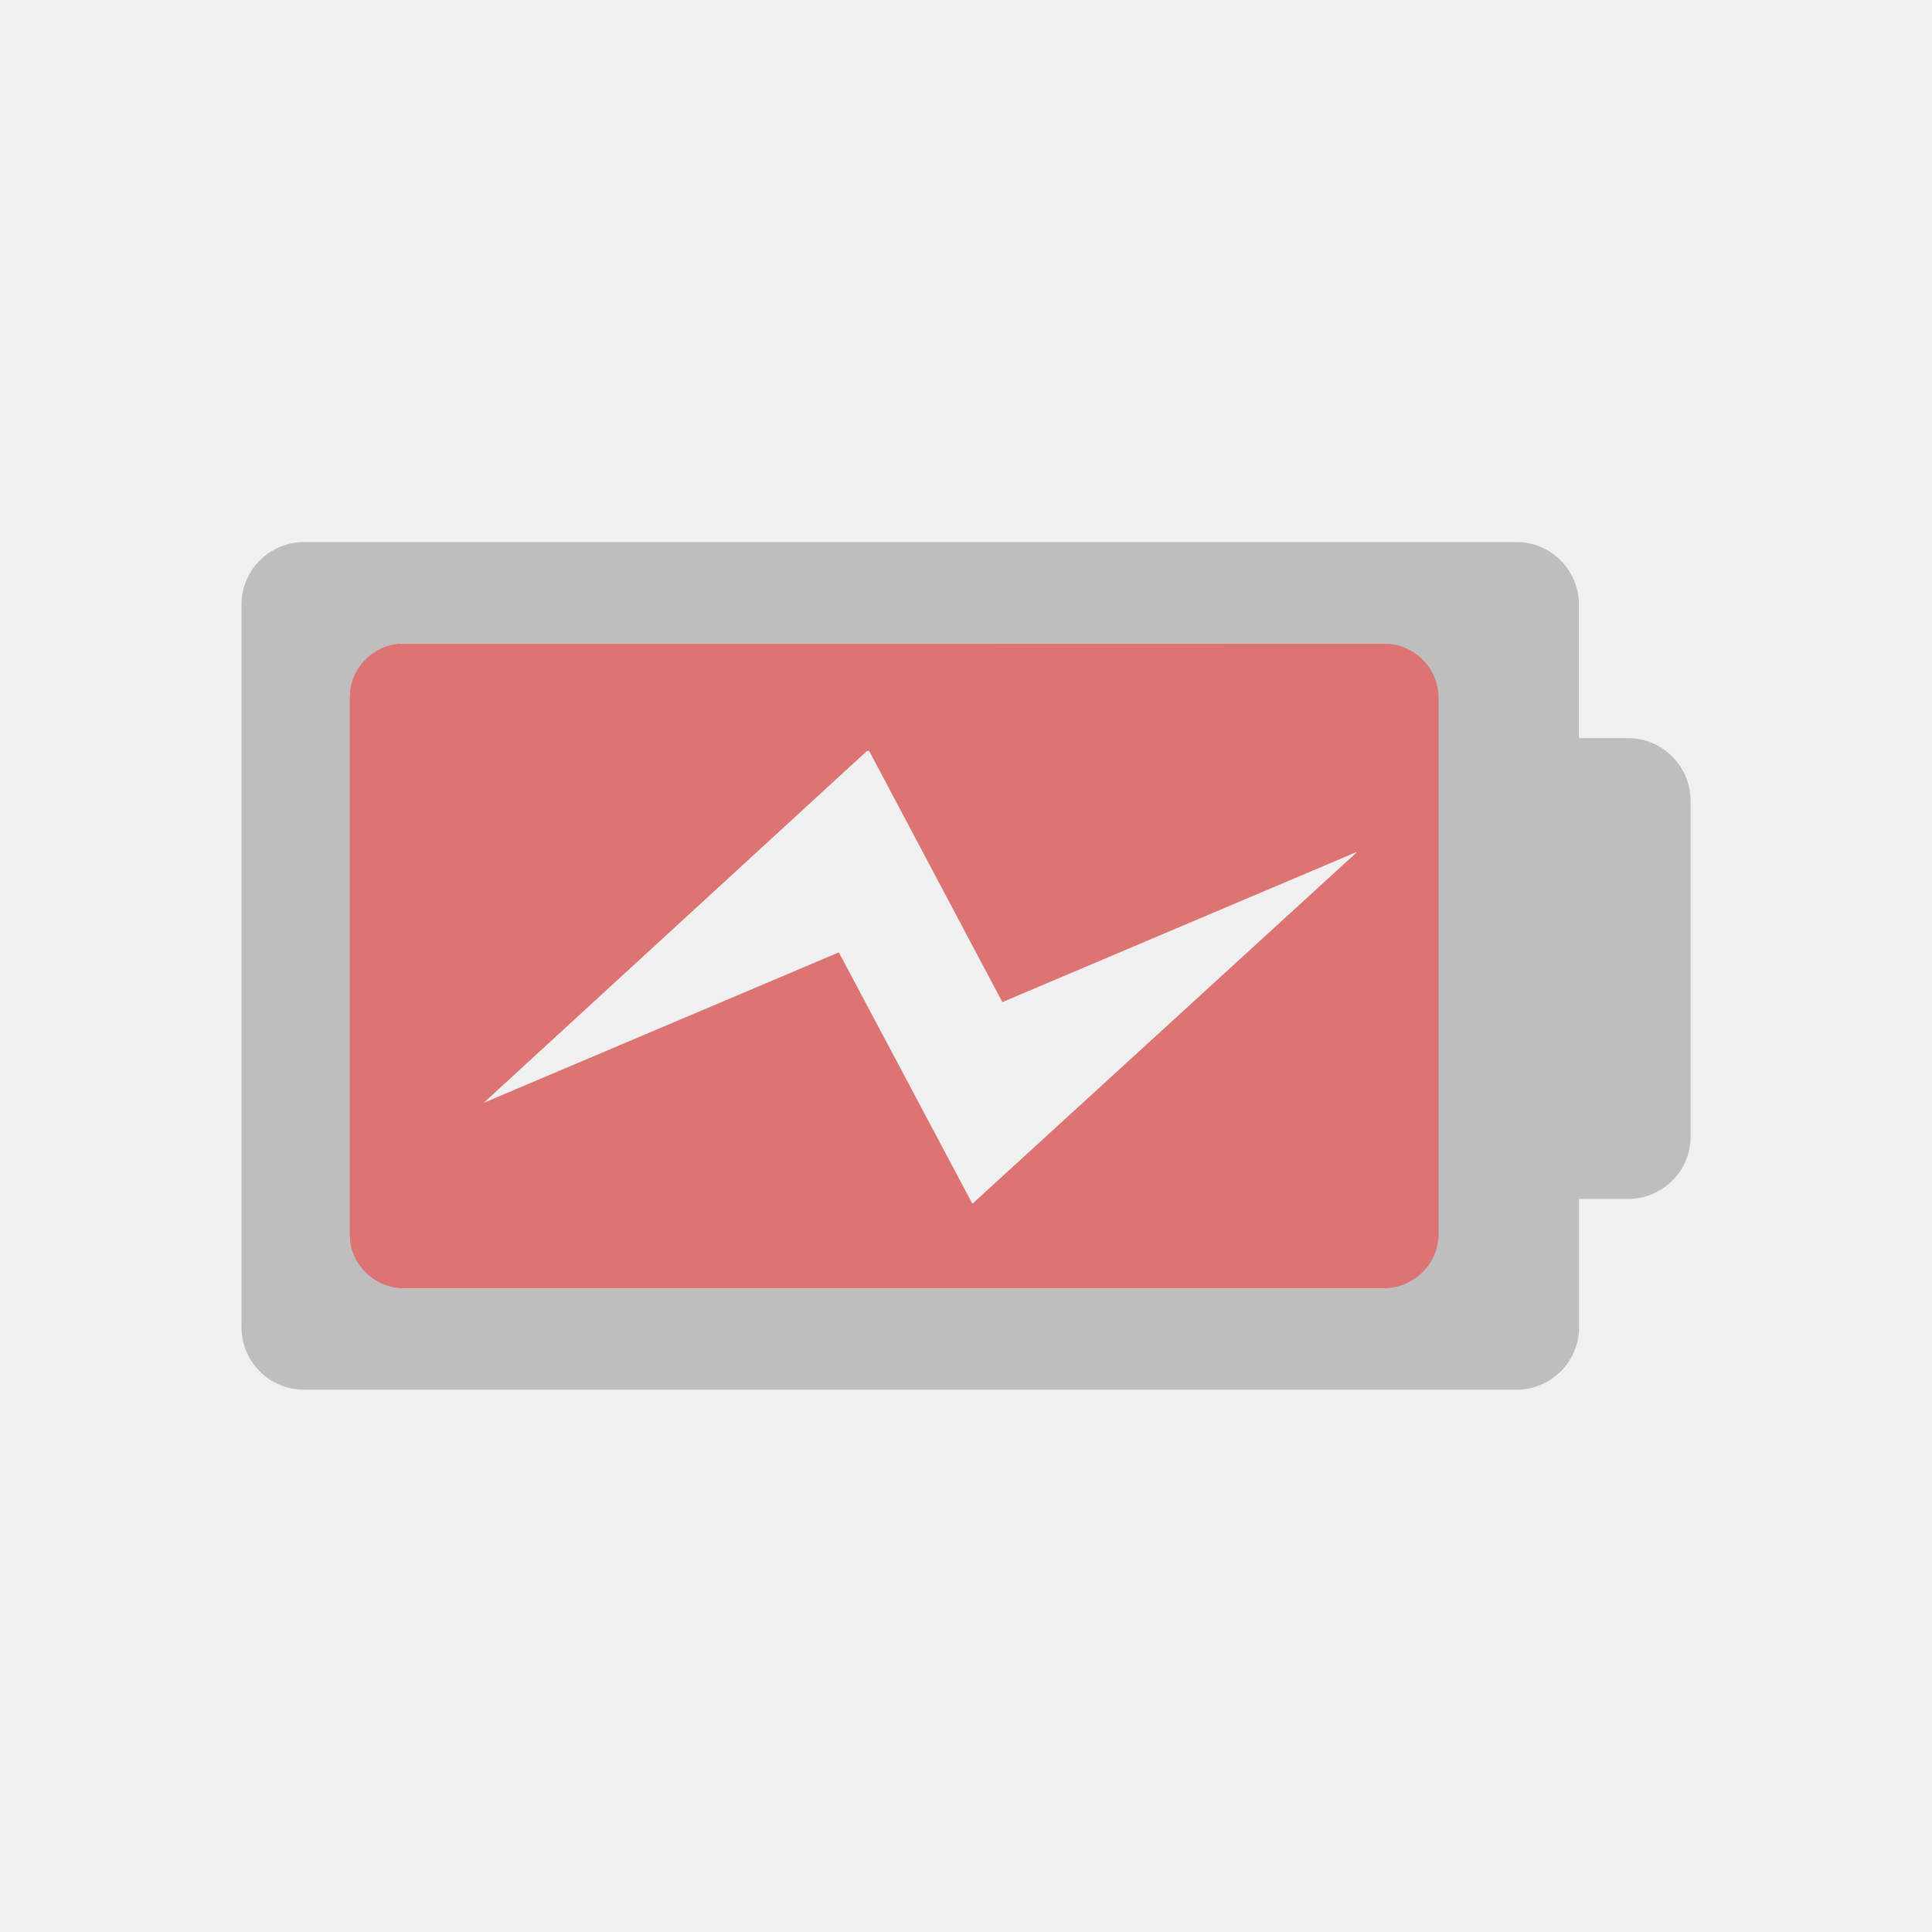
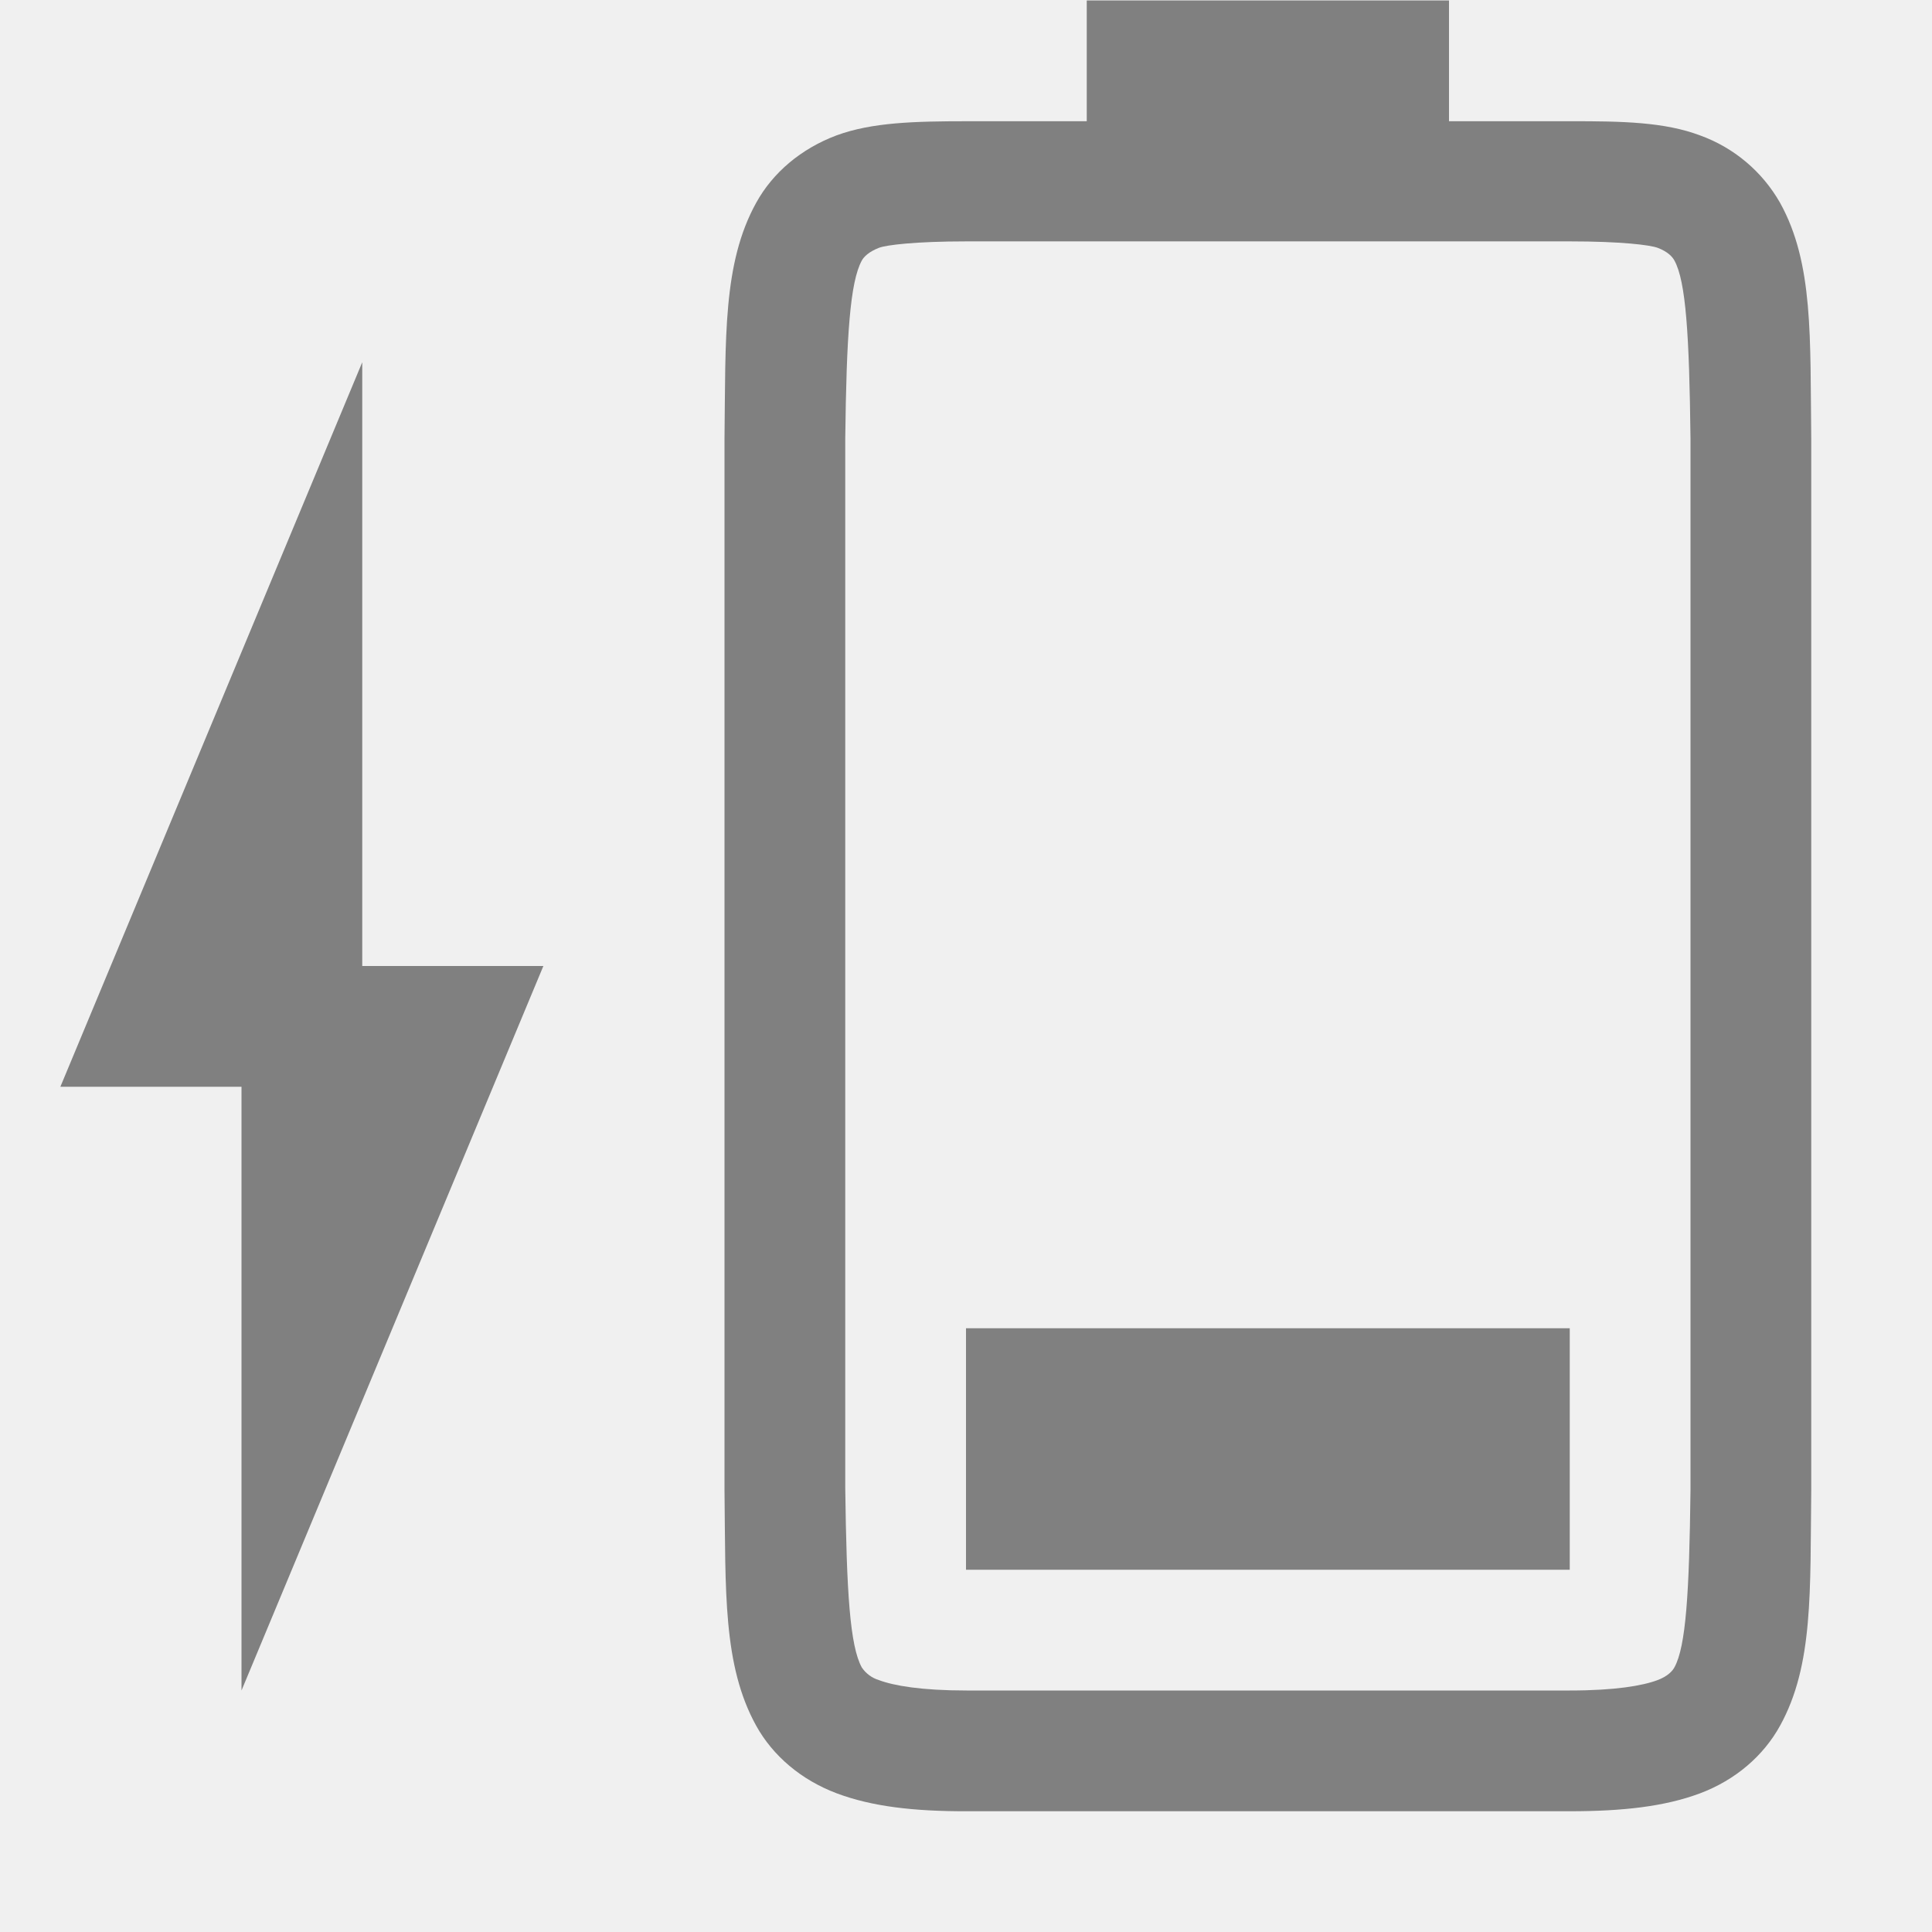
- <svg xmlns="http://www.w3.org/2000/svg" id="svg7384" style="enable-background:new" height="16" width="16" version="1.1">
-   <defs id="defs7386">
-     <filter id="filter7554" style="color-interpolation-filters:sRGB">
-       <feBlend id="feBlend7556" in2="BackgroundImage" mode="darken" />
-     </filter>
-   </defs>
-   <g id="g1428">
-     <path id="path841-6" d="m 12,5.328 -8.795,0.002 c -0.172,0 -0.311,0.201 -0.311,0.453 v 4.434 c 0,0.252 0.138,0.453 0.311,0.453 H 12 Z M 7.18,6.219 h 0.018 L 8.301,8.299 11.242,7.053 8.053,9.969 6.947,7.887 4.006,9.133 Z" style="fill:#d33636;fill-opacity:0.667;stroke-width:0.709;enable-background:new" />
-     <g id="g3-9-36" transform="matrix(0.00985356,0,0,0.00985356,-13.32732,26.5004)" style="fill:#ffffff;fill-opacity:1;enable-background:new">
-       <g id="g5-4-7" style="fill:#ffffff;fill-opacity:1" />
-     </g>
-     <g id="g3-9-3" transform="matrix(0.00985356,0,0,0.00985356,19.11885,26.06306)" style="fill:#ffffff;fill-opacity:1;enable-background:new">
-       <g id="g5-4-6" style="fill:#ffffff;fill-opacity:1" />
-     </g>
-     <path id="path854-3" d="M 2.518,4.489 C 2.232,4.489 2,4.722 2,5.007 v 5.984 C 2,11.278 2.232,11.509 2.518,11.509 h 10.041 c 0.286,0 0.518,-0.232 0.518,-0.518 V 9.929 h 0.406 c 0.286,0 0.518,-0.23 0.518,-0.518 V 6.632 C 14,6.346 13.769,6.113 13.482,6.113 h -0.406 V 5.007 c 0,-0.285 -0.231,-0.518 -0.518,-0.518 z m 0.83,0.84 h 8.109 c 0.252,0 0.457,0.201 0.457,0.453 v 4.434 c 0,0.252 -0.205,0.453 -0.457,0.453 H 3.348 c -0.252,0 -0.453,-0.201 -0.453,-0.453 V 5.782 c 0,-0.252 0.201,-0.453 0.453,-0.453 z" style="fill:#bebebe;fill-opacity:1;stroke-width:0.857;enable-background:new" />
+ <svg xmlns="http://www.w3.org/2000/svg" height="16" width="16">
+   <g fill="gray">
+     <path color="#000" d="M8 13v-2h5v2z" overflow="visible" style="marker:none" />
+     <path color="#000" d="M6 12.338c.01.839-.015 1.451.262 1.953.138.25.374.45.666.56.292.11.64.15 1.078.149H13c.439 0 .786-.039 1.078-.148.293-.11.526-.31.664-.561.277-.502.248-1.114.258-1.953V3.635c-.01-.839.02-1.454-.258-1.955a1.25 1.25 0 0 0-.664-.559c-.292-.11-.64-.118-1.078-.117h-1v-1H9v1h-.994c-.438 0-.786.01-1.078.117-.293.11-.528.308-.666.559-.277.501-.252 1.116-.262 1.955zm1-.014V3.632c.01-.852.04-1.297.137-1.474.016-.03.057-.073.143-.106.06-.023.298-.053.726-.053H13c.428 0 .664.03.727.053.086.032.125.077.14.106.095.172.123.617.133 1.474v8.706c-.01.854-.038 1.298-.133 1.47-.016.03-.055.074-.14.106-.123.046-.349.086-.727.086H8.006c-.378 0-.604-.04-.727-.086a.262.262 0 0 1-.142-.105c-.098-.178-.126-.62-.137-1.485z" font-family="sans-serif" font-weight="400" overflow="visible" style="line-height:normal;font-variant-ligatures:none;font-variant-position:normal;font-variant-caps:normal;font-variant-numeric:normal;font-variant-alternates:normal;font-feature-settings:normal;text-indent:0;text-align:start;text-decoration-line:none;text-decoration-style:solid;text-decoration-color:#000;text-transform:none;shape-padding:0;isolation:auto;mix-blend-mode:normal;marker:none" white-space="normal" />
+     <path d="M2 14l2.5-6H3V3L.5 9H2z" />
  </g>
</svg>
